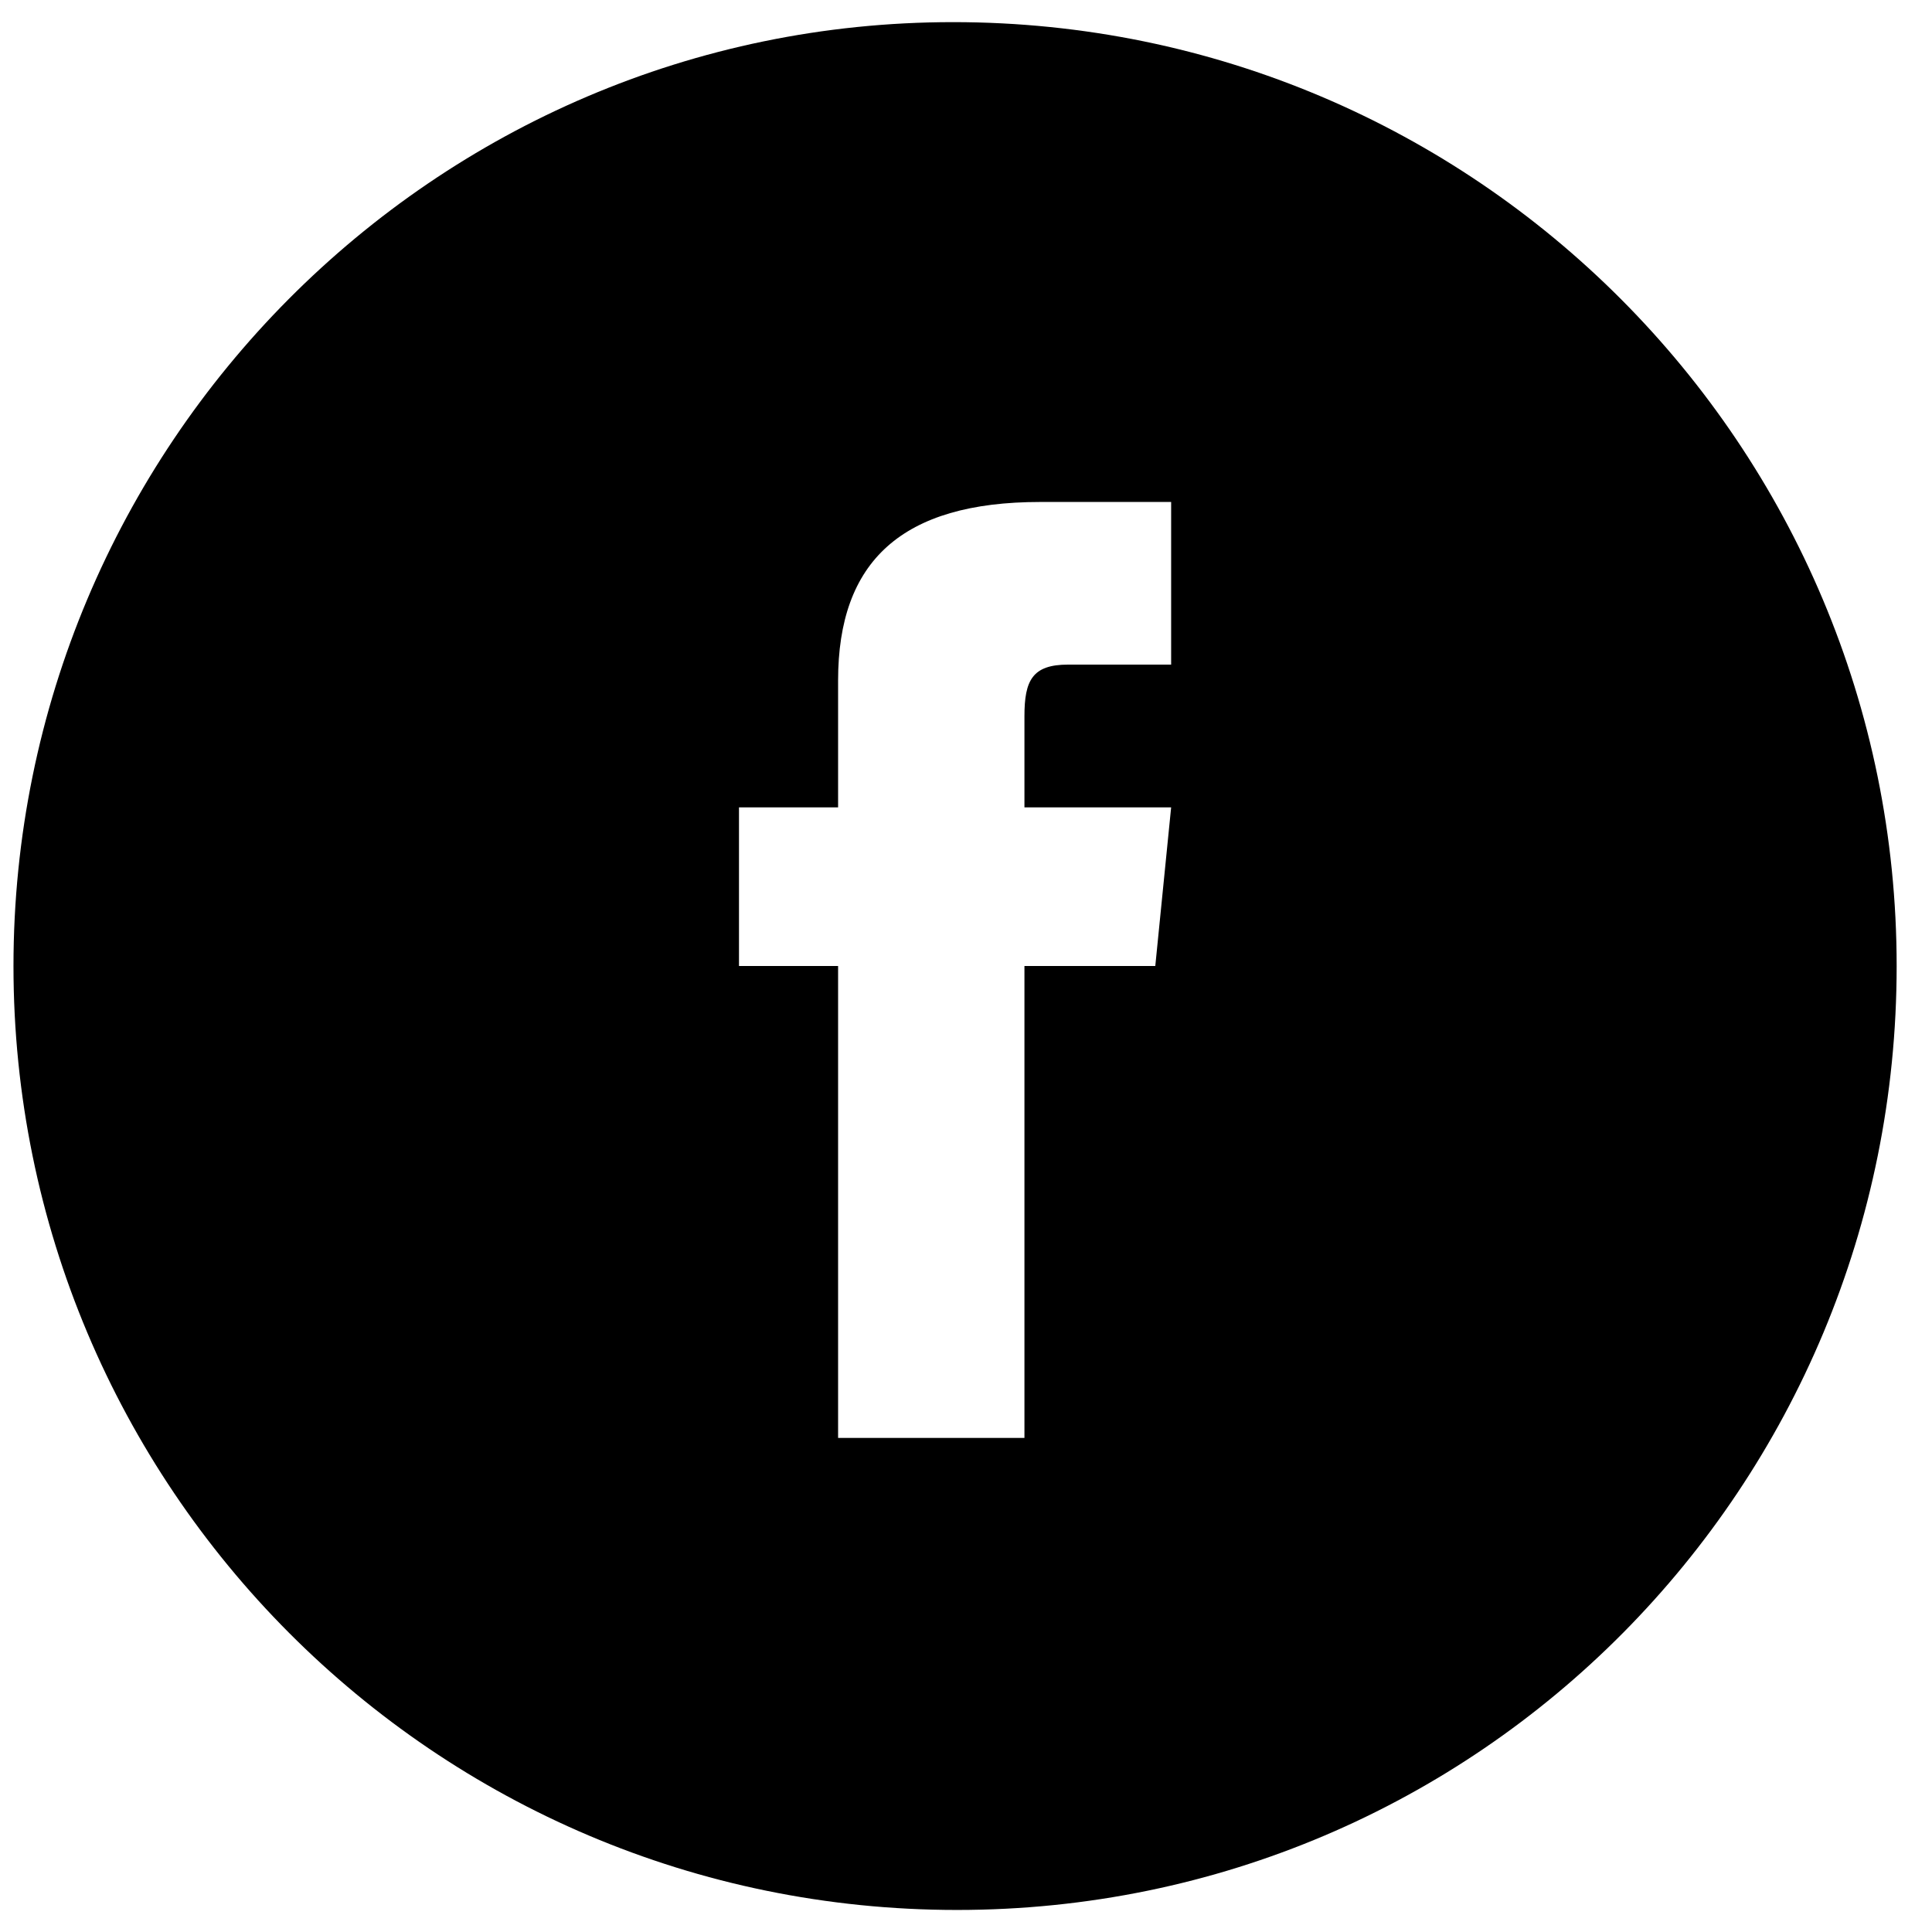
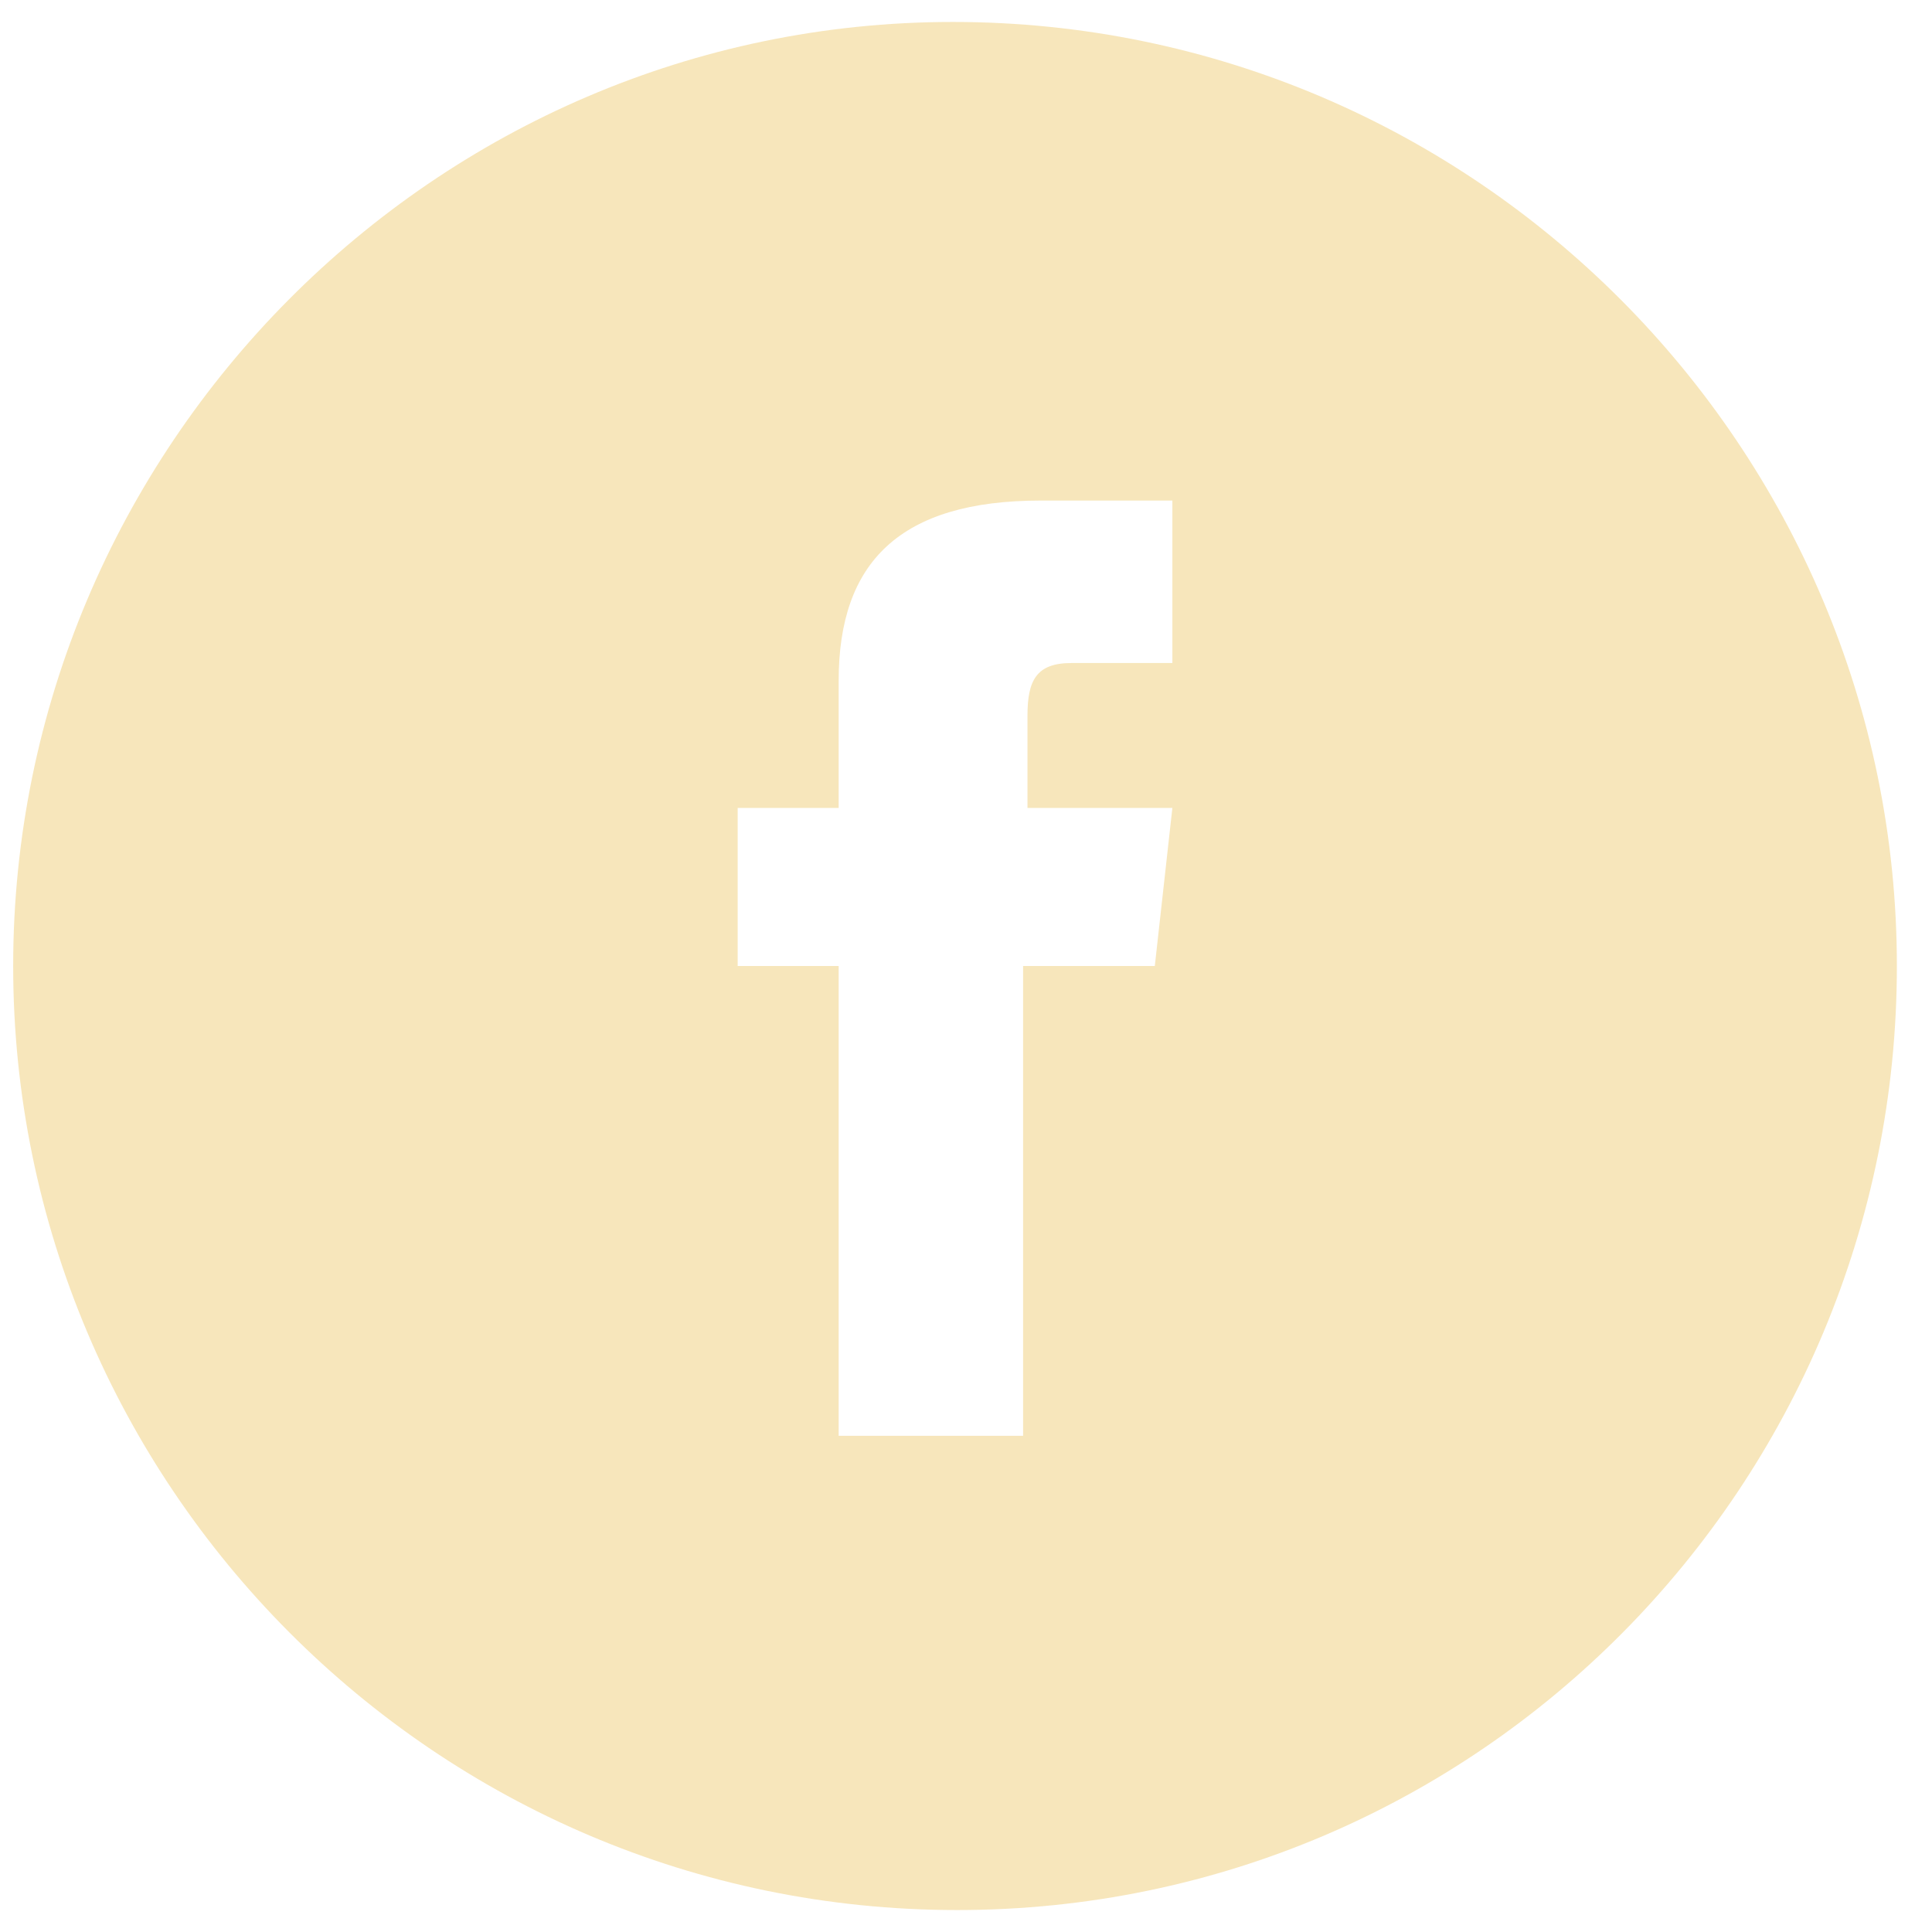
- <svg xmlns="http://www.w3.org/2000/svg" fill="none" height="44" viewBox="0 0 44 44" width="44">
-   <path d="m26.672 15.136h-2.348c-.813 0-.993.361-.993 1.174v2.077h3.341l-.361 3.613h-2.98v10.748h-4.244v-10.748h-2.257v-3.613h2.257v-2.89c0-2.71 1.445-4.065 4.605-4.065h2.98zm-4.966-14.632c-11.828 0-21.399 9.664-21.399 21.497 0 11.832 9.571 21.497 21.489 21.497 11.918 0 21.399-9.665 21.399-21.497 0-11.832-9.571-21.497-21.489-21.497z" fill="#000" />
+ <svg xmlns="http://www.w3.org/2000/svg" id="Layer_1" version="1.1" viewBox="0 0 44 44">
+   <defs>
+     <style>
+       .st0 {
+         fill: #f7e6bb;
+       }
+     </style>
+   </defs>
+   <path class="st0" d="M26.7,15.1h-2.3c-.8,0-1,.4-1,1.2v2.1h3.3l-.4,3.6h-3v10.7h-4.2v-10.7h-2.3v-3.6h2.3v-2.9c0-2.7,1.4-4.1,4.6-4.1h3v3.7ZM21.7.5C9.9.5.3,10.2.3,22s9.6,21.5,21.5,21.5,21.4-9.7,21.4-21.5S33.6.5,21.7.5Z" />
</svg>
